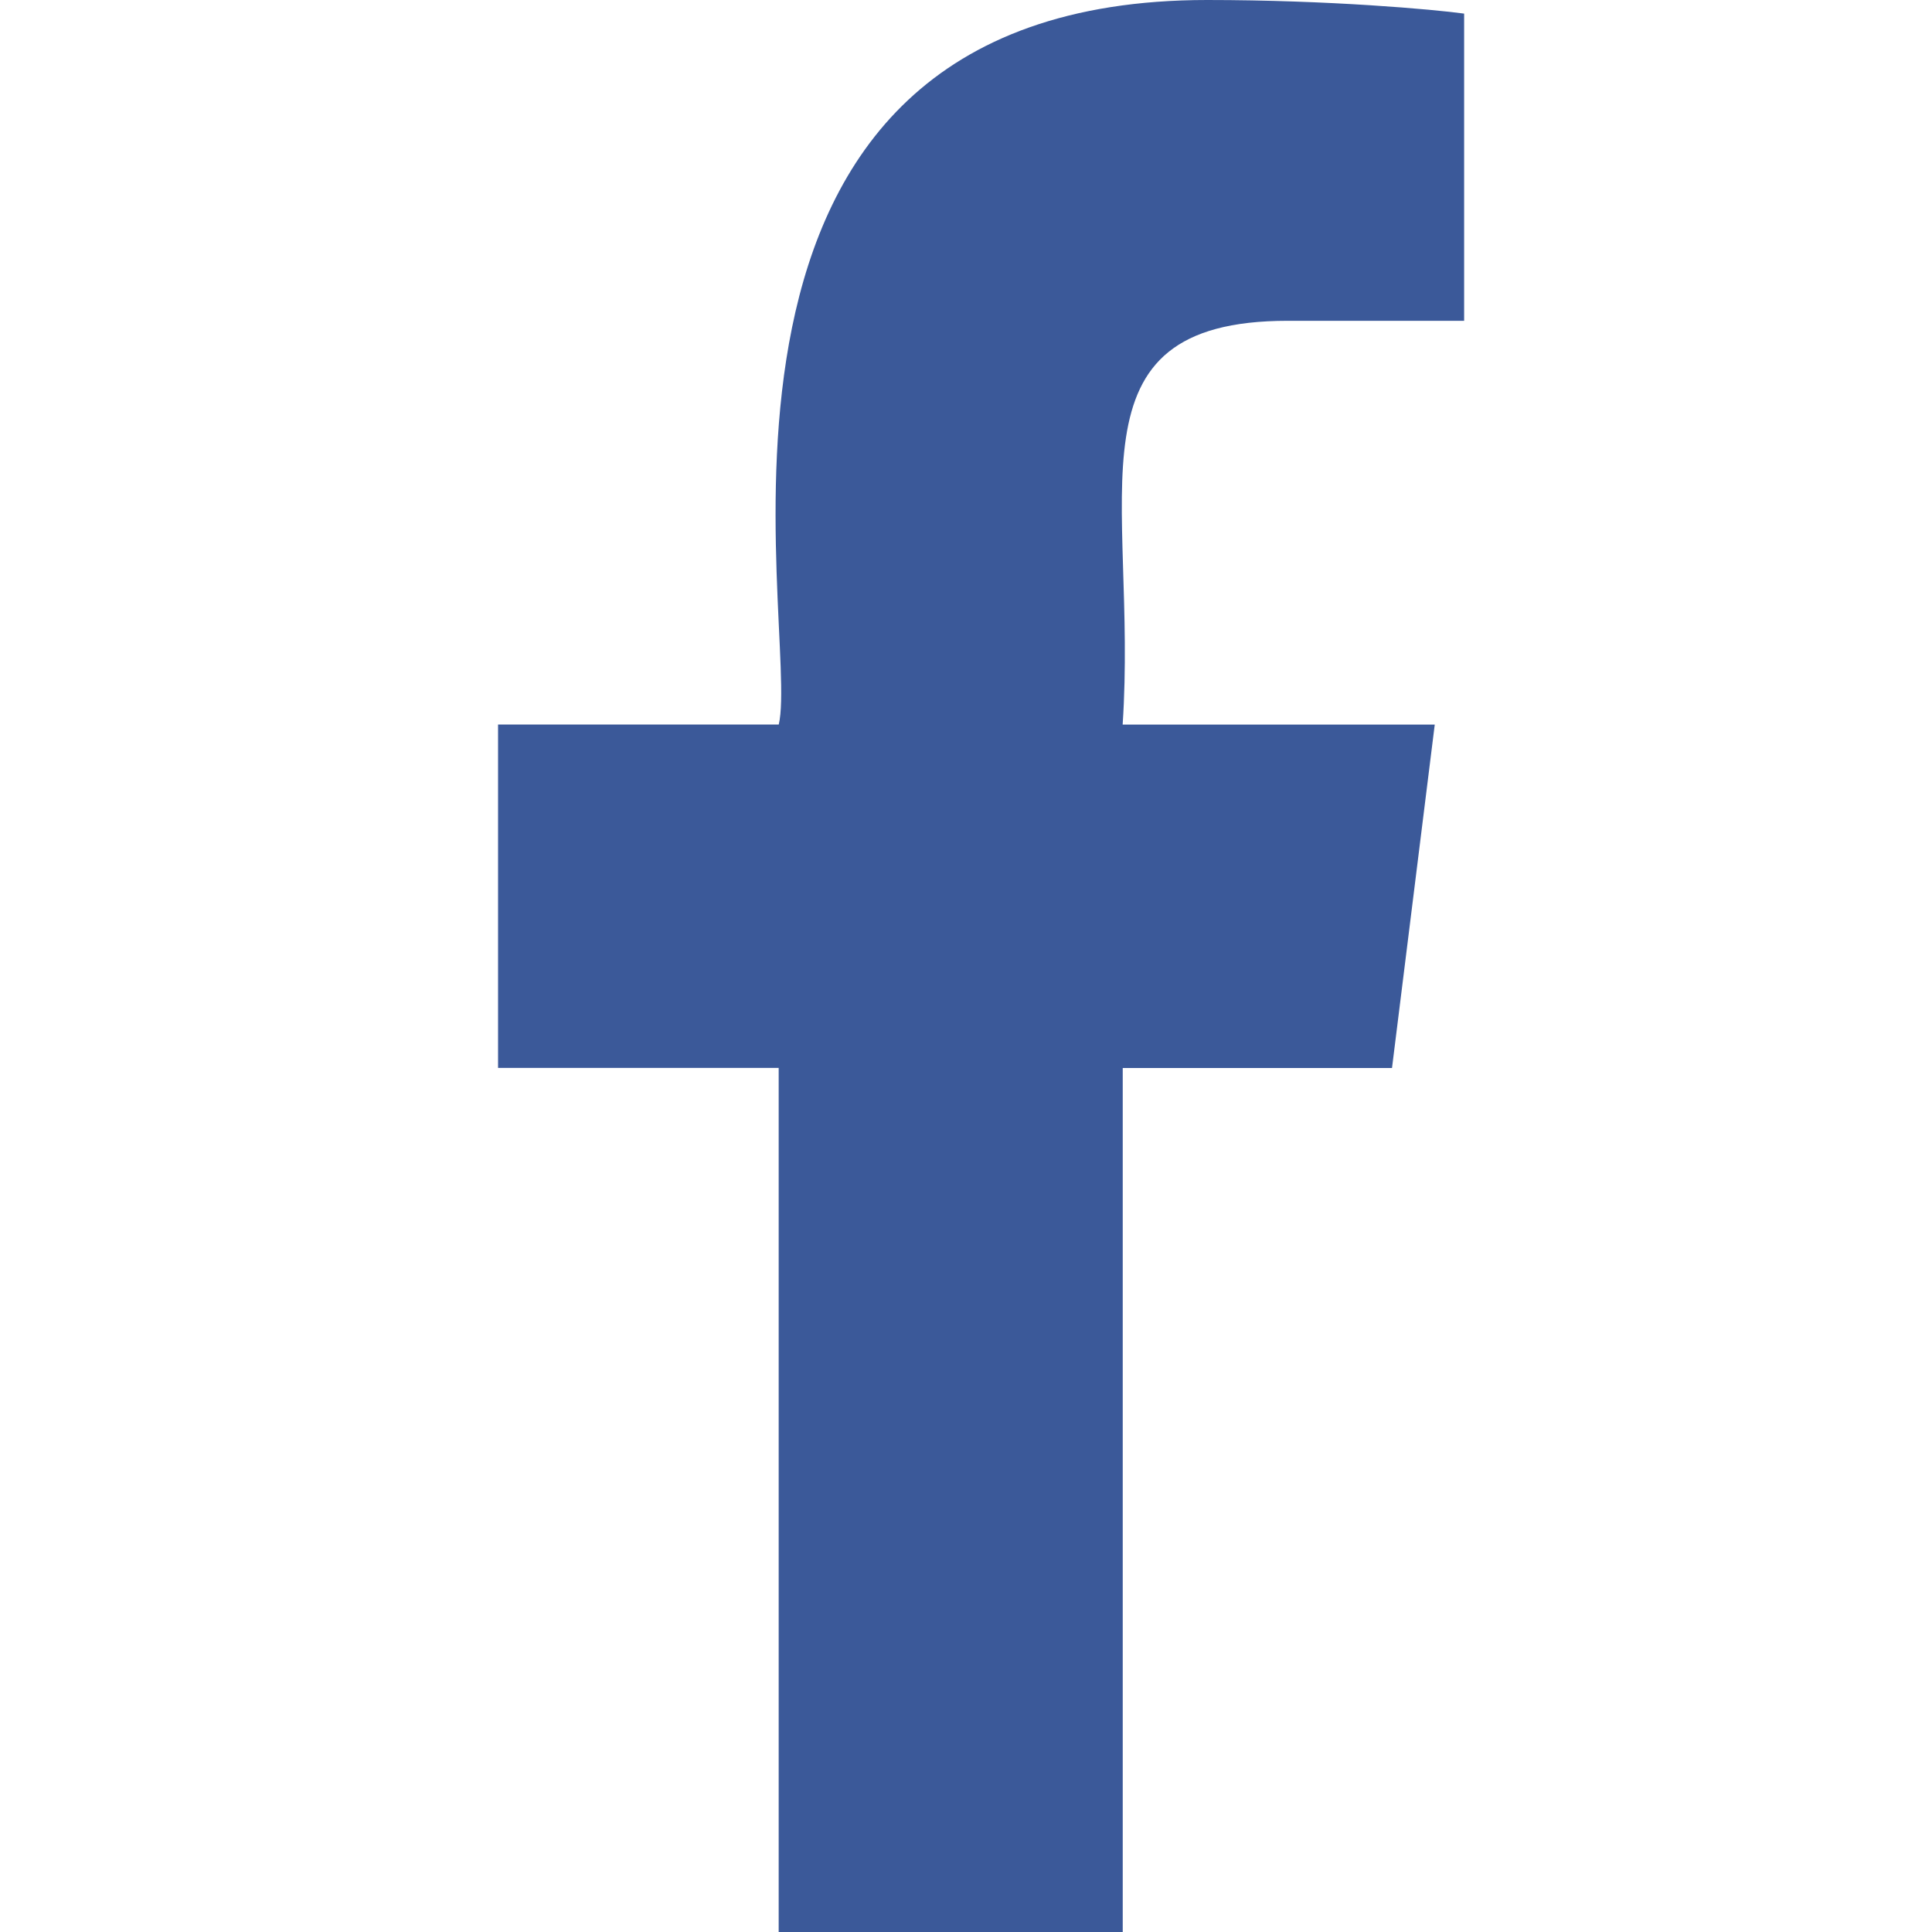
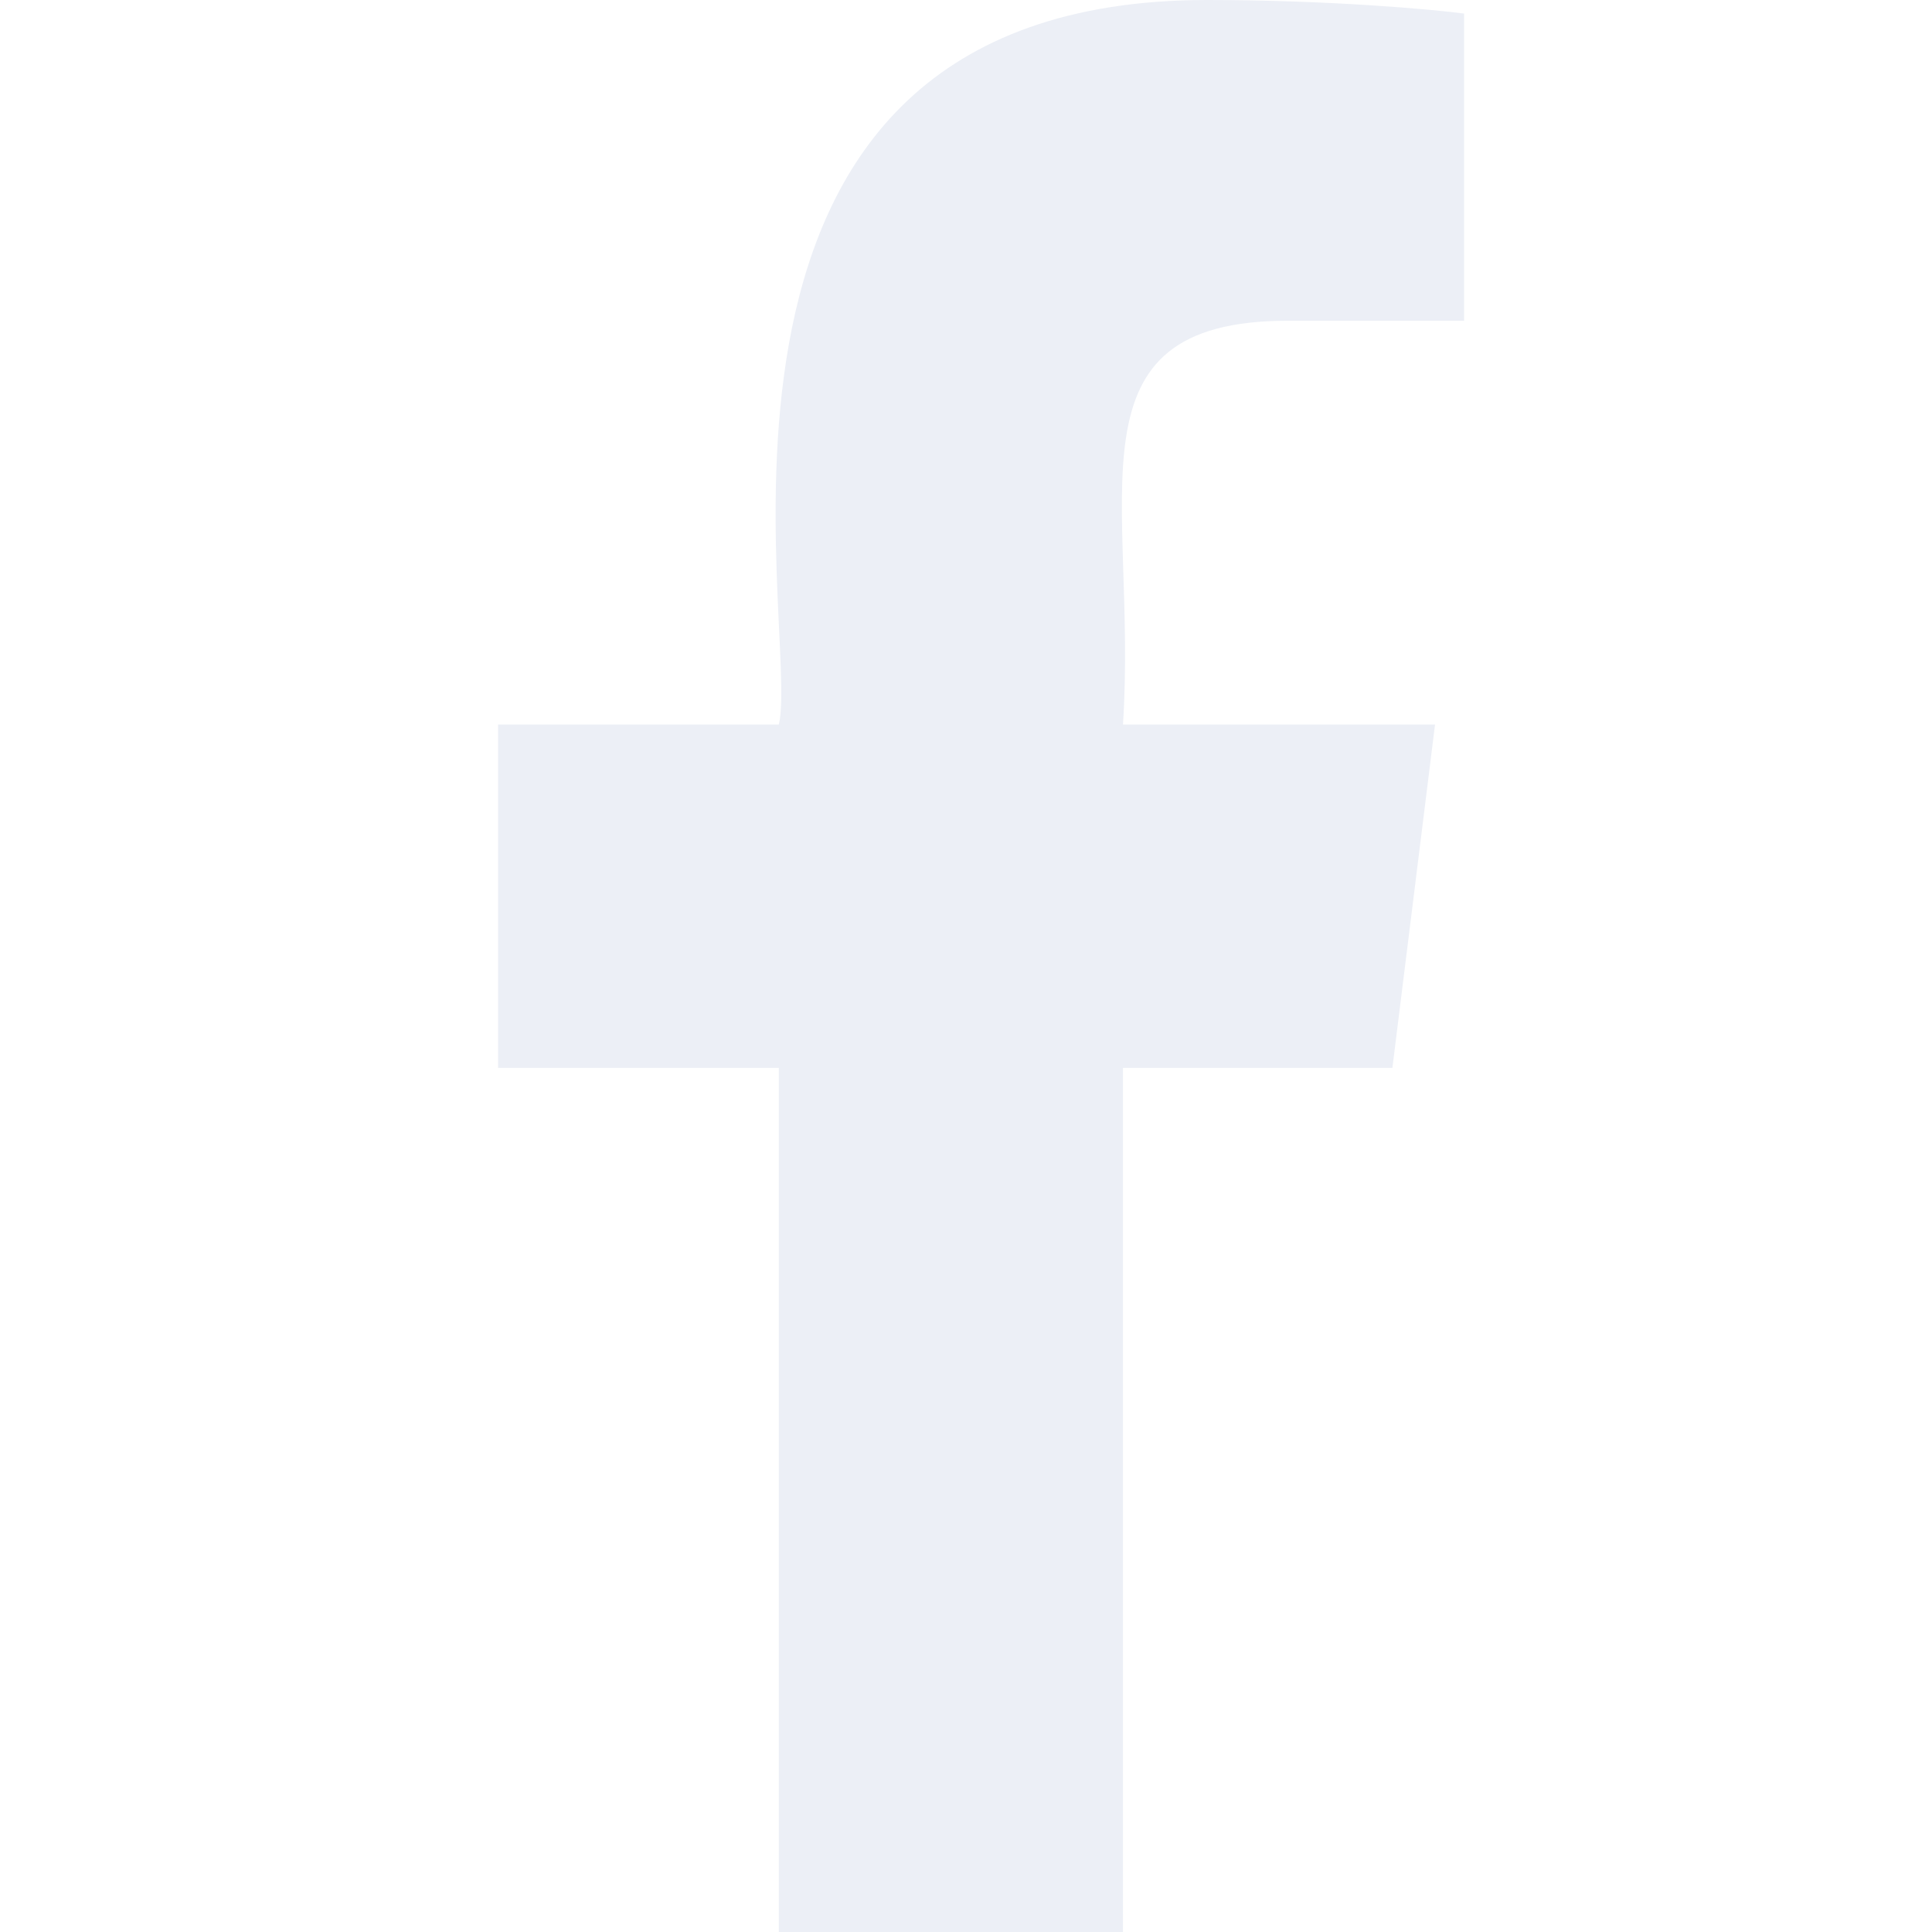
- <svg xmlns="http://www.w3.org/2000/svg" enable-background="new 0 0 24 24" height="512" viewBox="0 0 24 24" width="512">
-   <path d="m15.997 3.985h2.191v-3.816c-.378-.052-1.678-.169-3.192-.169-6.932 0-5.046 7.85-5.322 9h-3.487v4.266h3.486v10.734h4.274v-10.733h3.345l.531-4.266h-3.877c.188-2.824-.761-5.016 2.051-5.016z" fill="#3b5999" />
+ <svg xmlns="http://www.w3.org/2000/svg" version="1.1" id="Layer_1" x="0px" y="0px" viewBox="0 0 512 512" style="enable-background:new 0 0 512 512;" xml:space="preserve">
+   <style type="text/css">
+ 	.st0{fill:#ECEFF6;}
+ </style>
+   <path class="st0" d="M341.3,85H388V3.6C379.9,2.5,352.2,0,319.9,0C172,0,212.3,167.5,206.4,192H132v91h74.4v229h91.2V283h71.4  l11.3-91h-82.7C301.5,131.8,281.3,85,341.3,85L341.3,85z" />
</svg>
